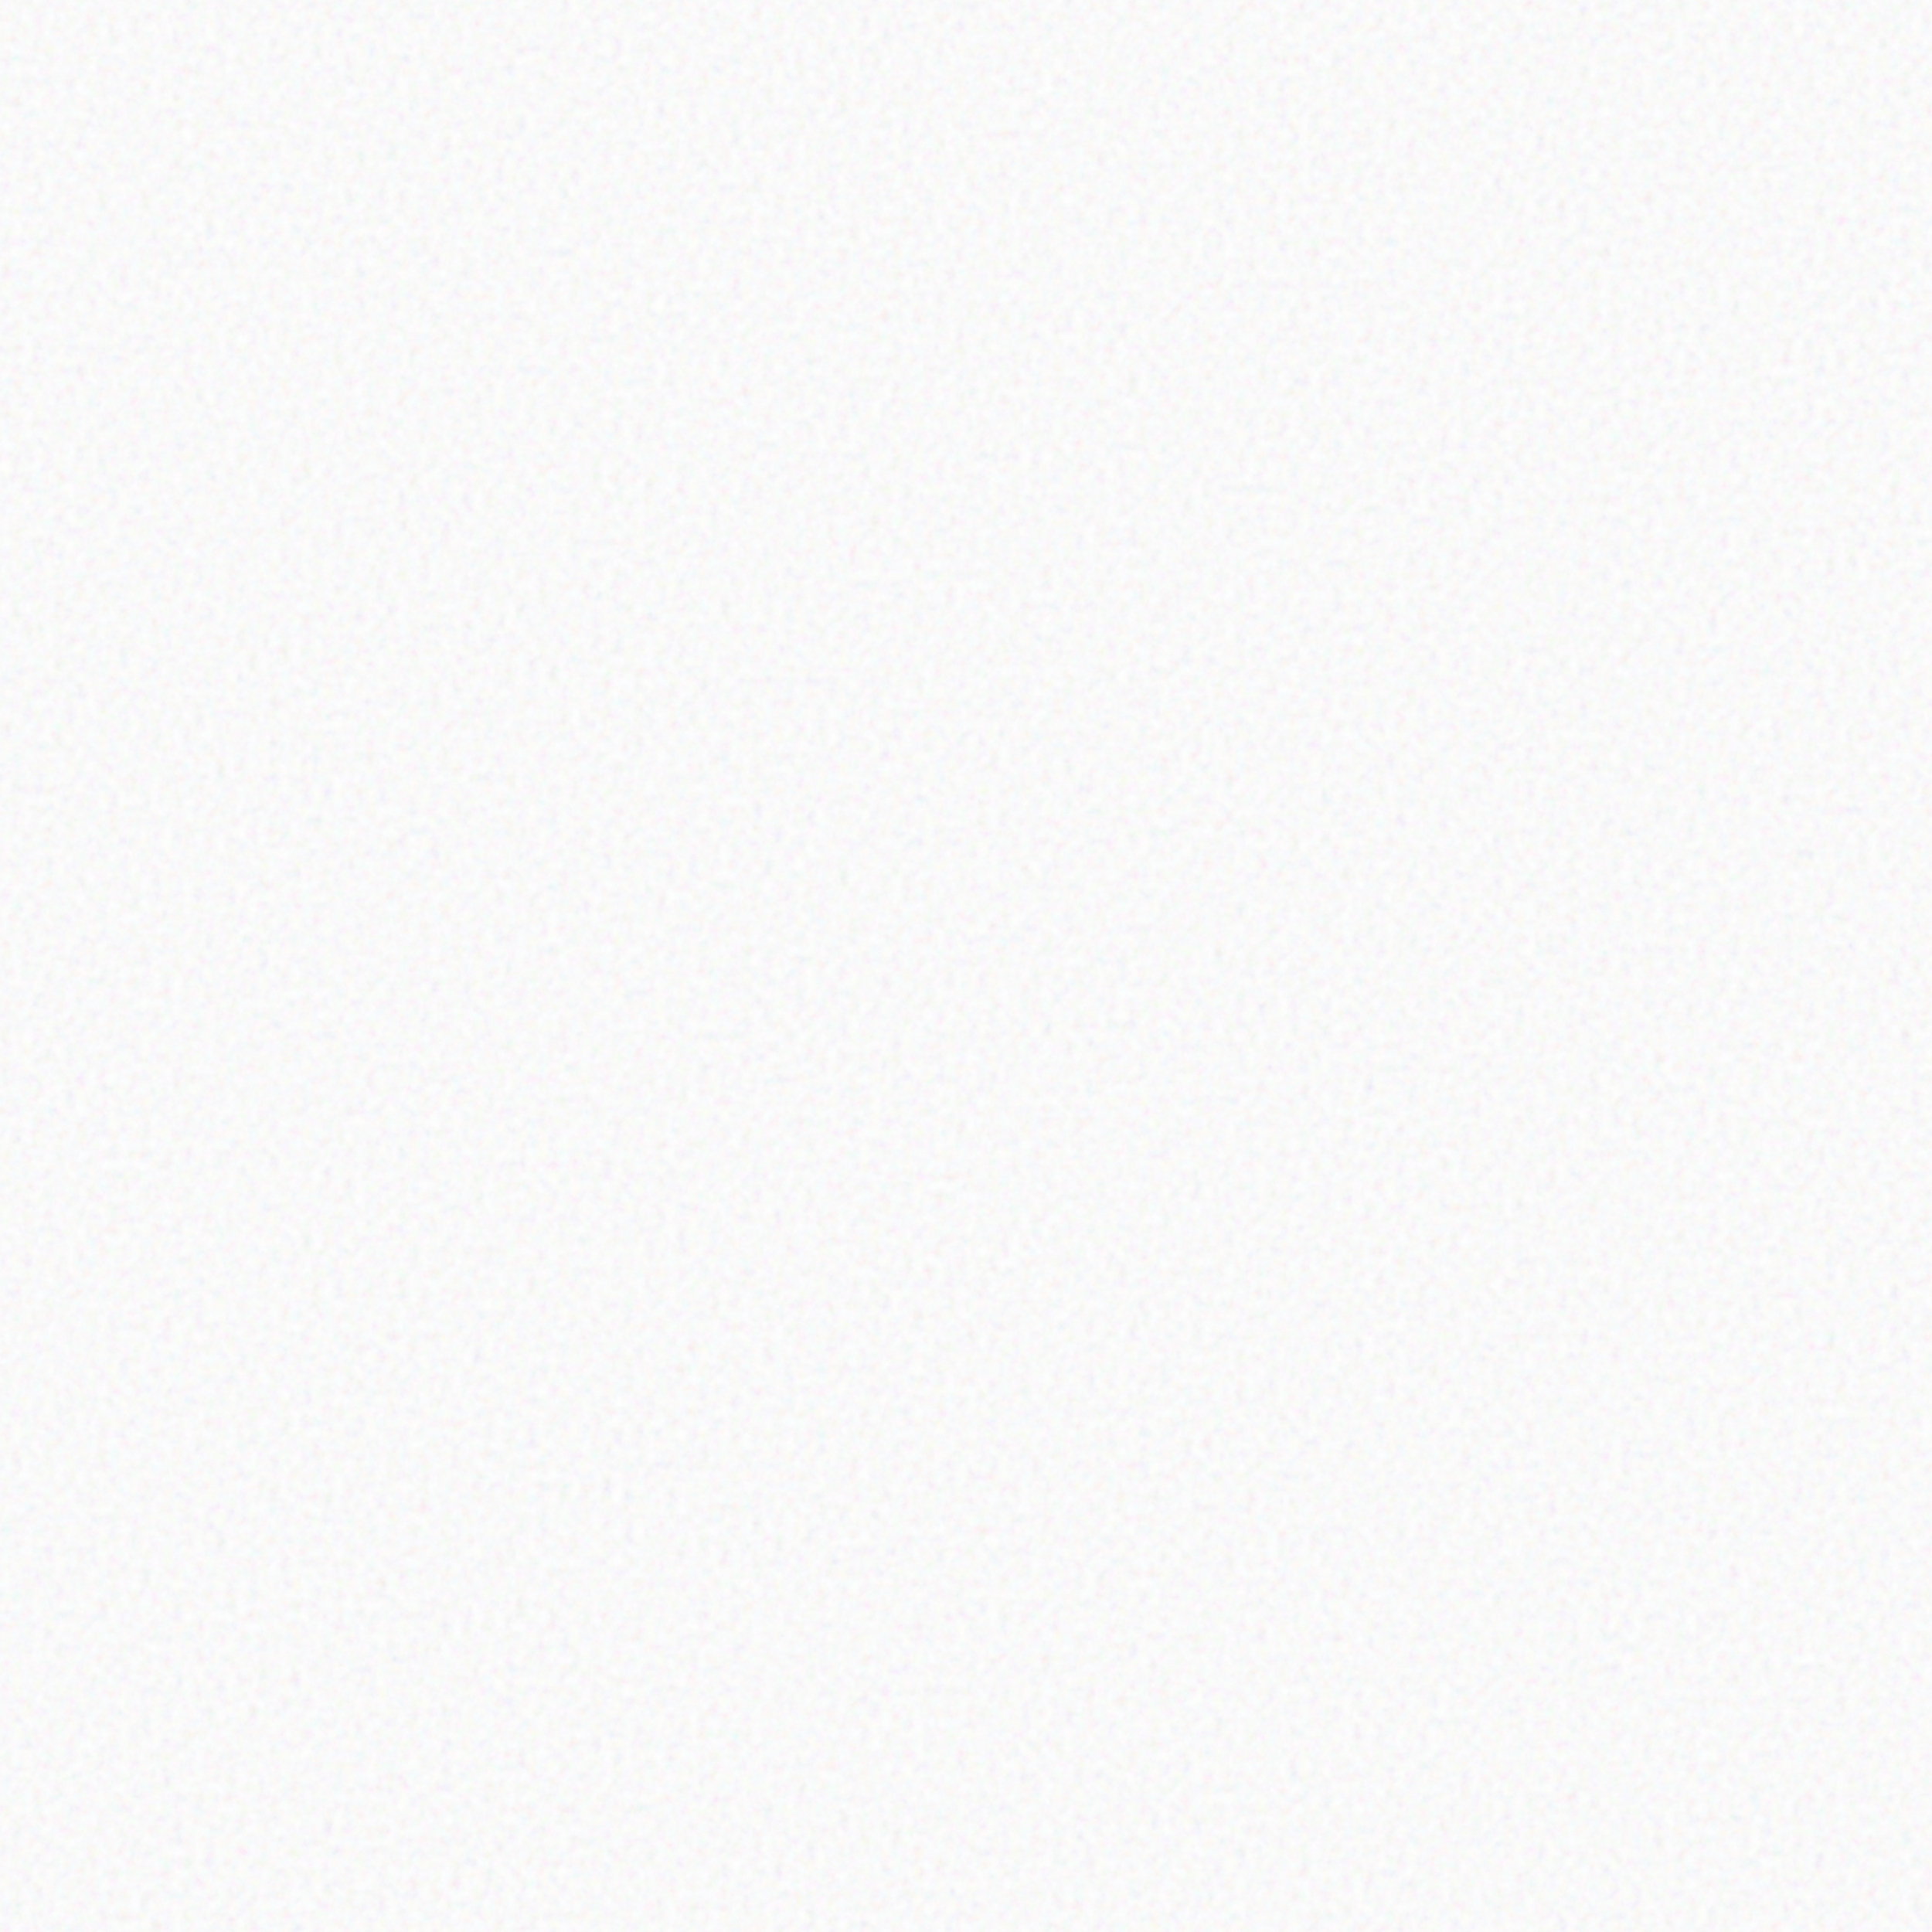
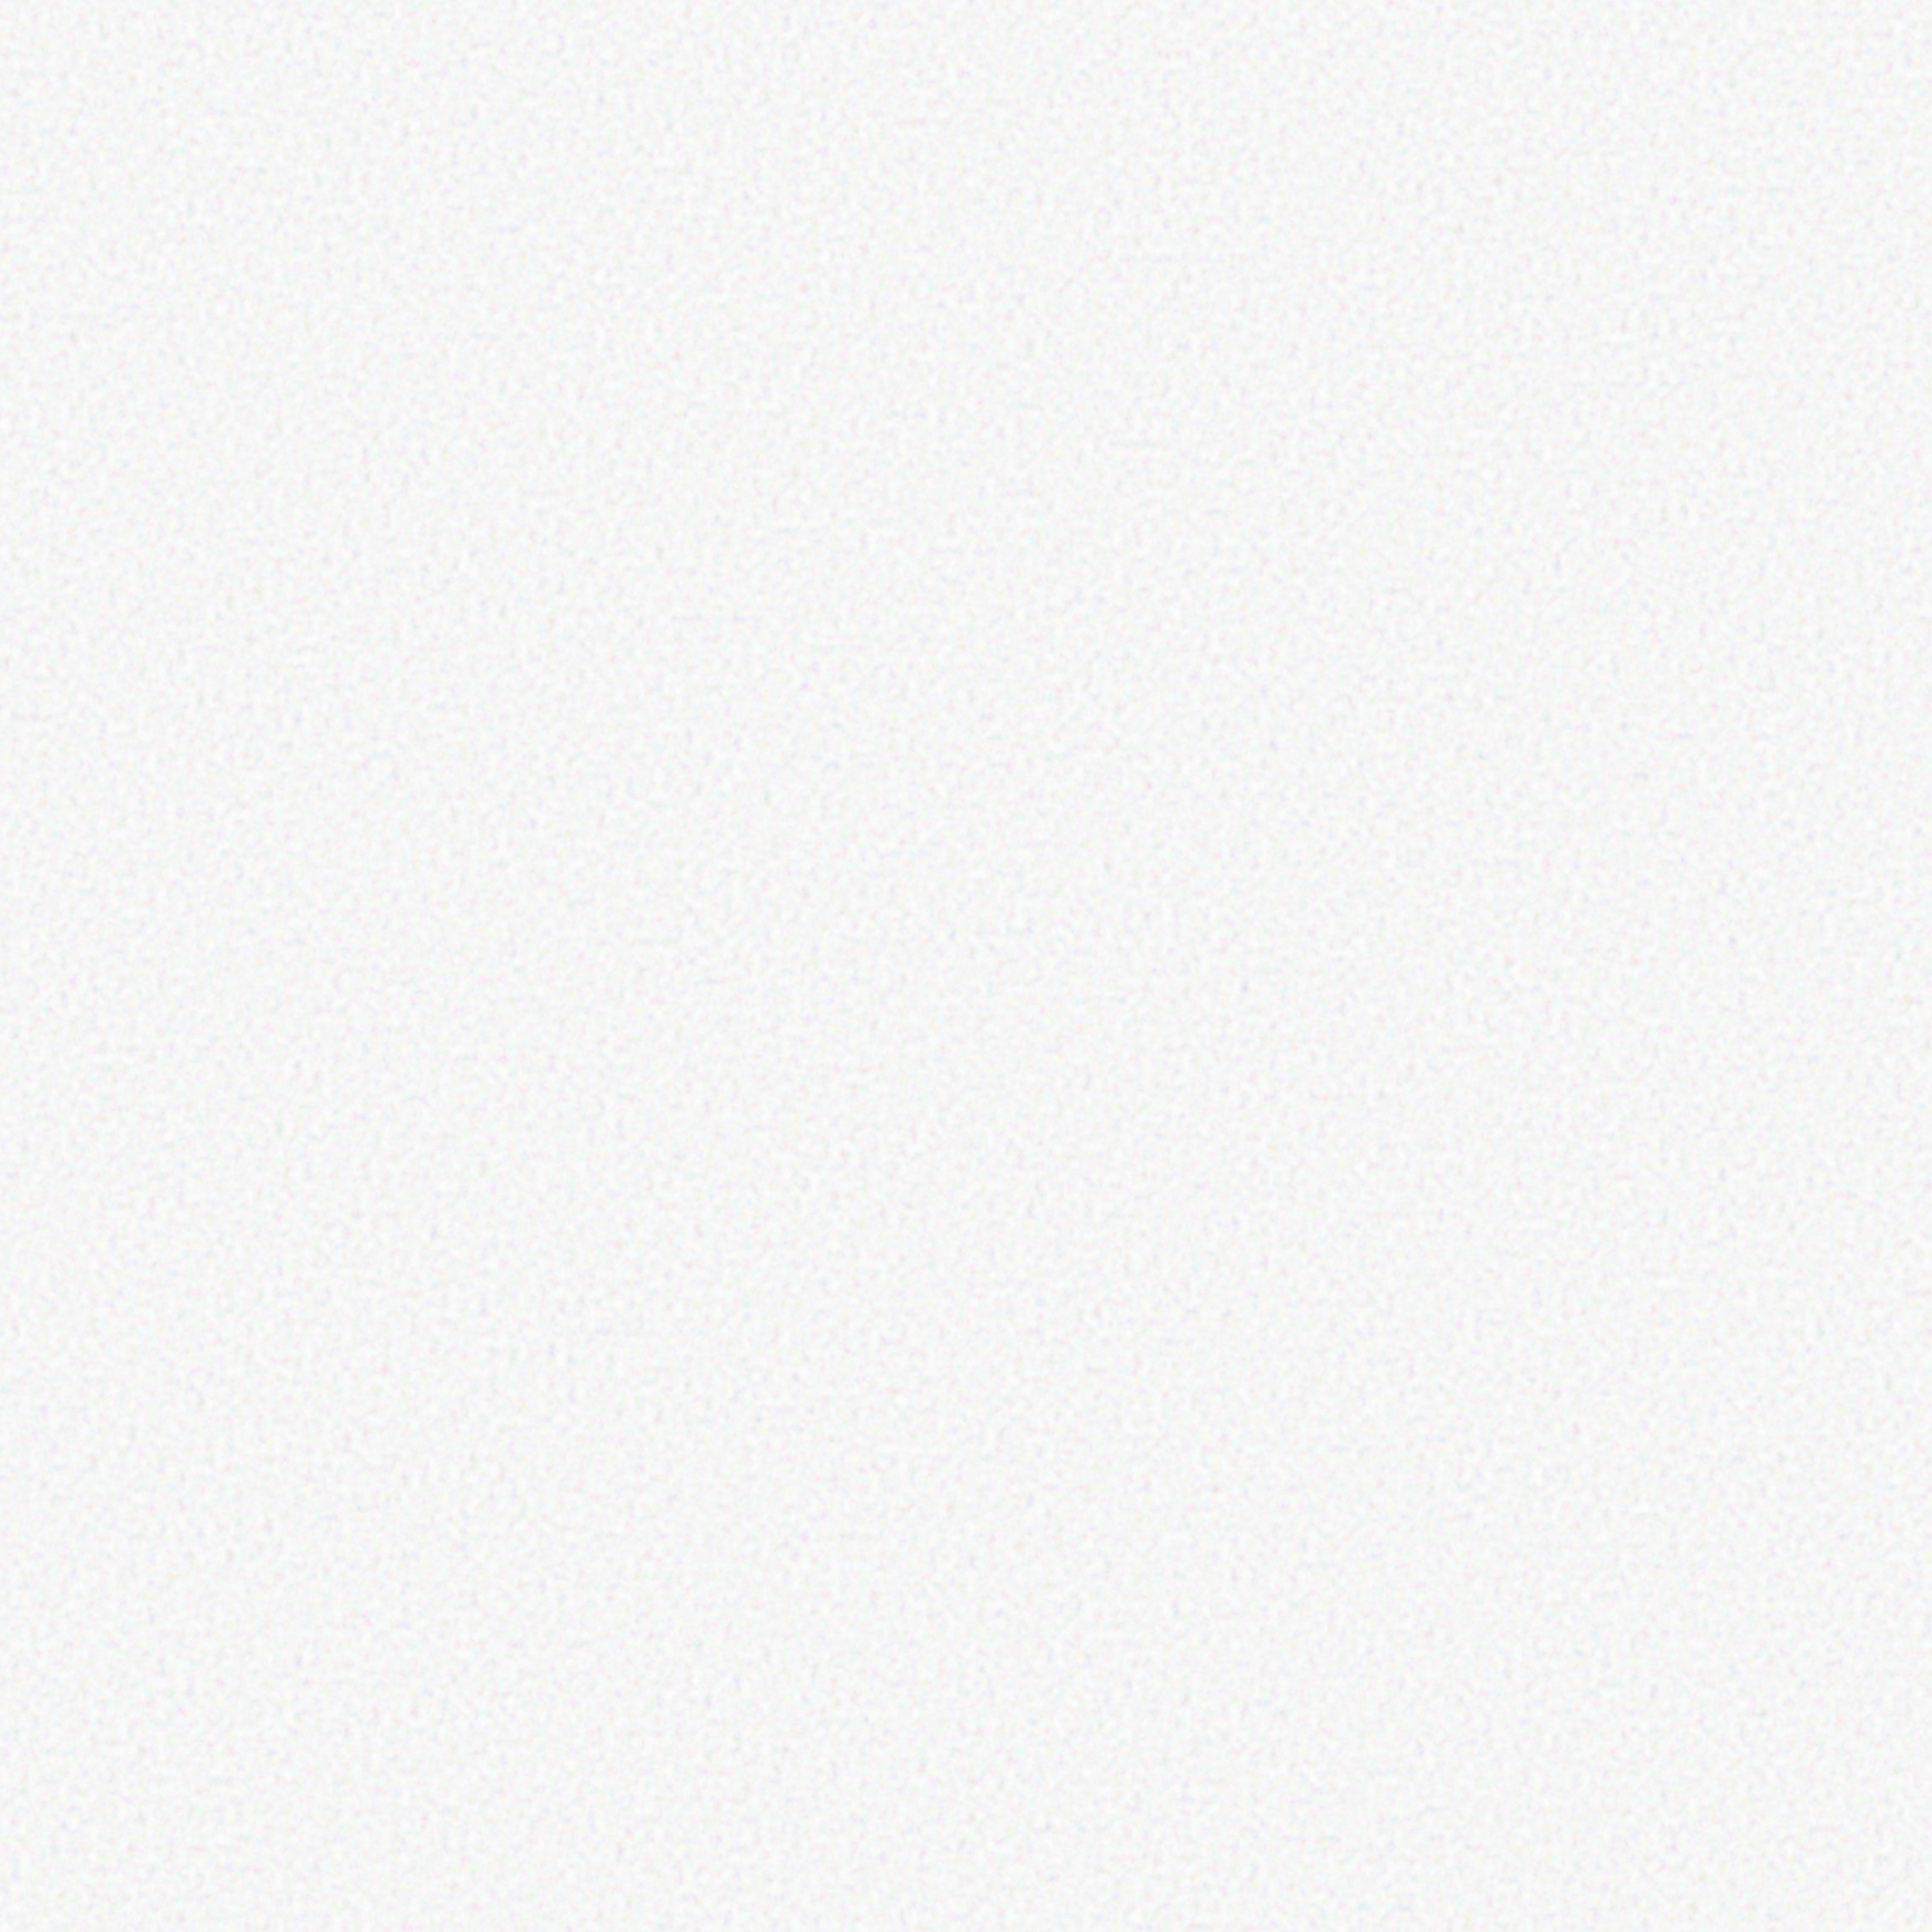
<svg xmlns="http://www.w3.org/2000/svg" viewBox="0 0 200 200">
  <filter id="noiseFilter">
-     <feTurbulence type="fractalNoise" baseFrequency="0.9" numOctaves="3" stitchTiles="stitch" />
+     <feTurbulence type="fractalNoise" baseFrequency="0.99" numOctaves="20" stitchTiles="stitch" />
  </filter>
-   <rect width="100%" height="100%" filter="url(#noiseFilter)" style="opacity: 0.169" />
+   <rect width="100%" height="100%" filter="url(#noiseFilter)" style="opacity: 0.269" />
</svg>
